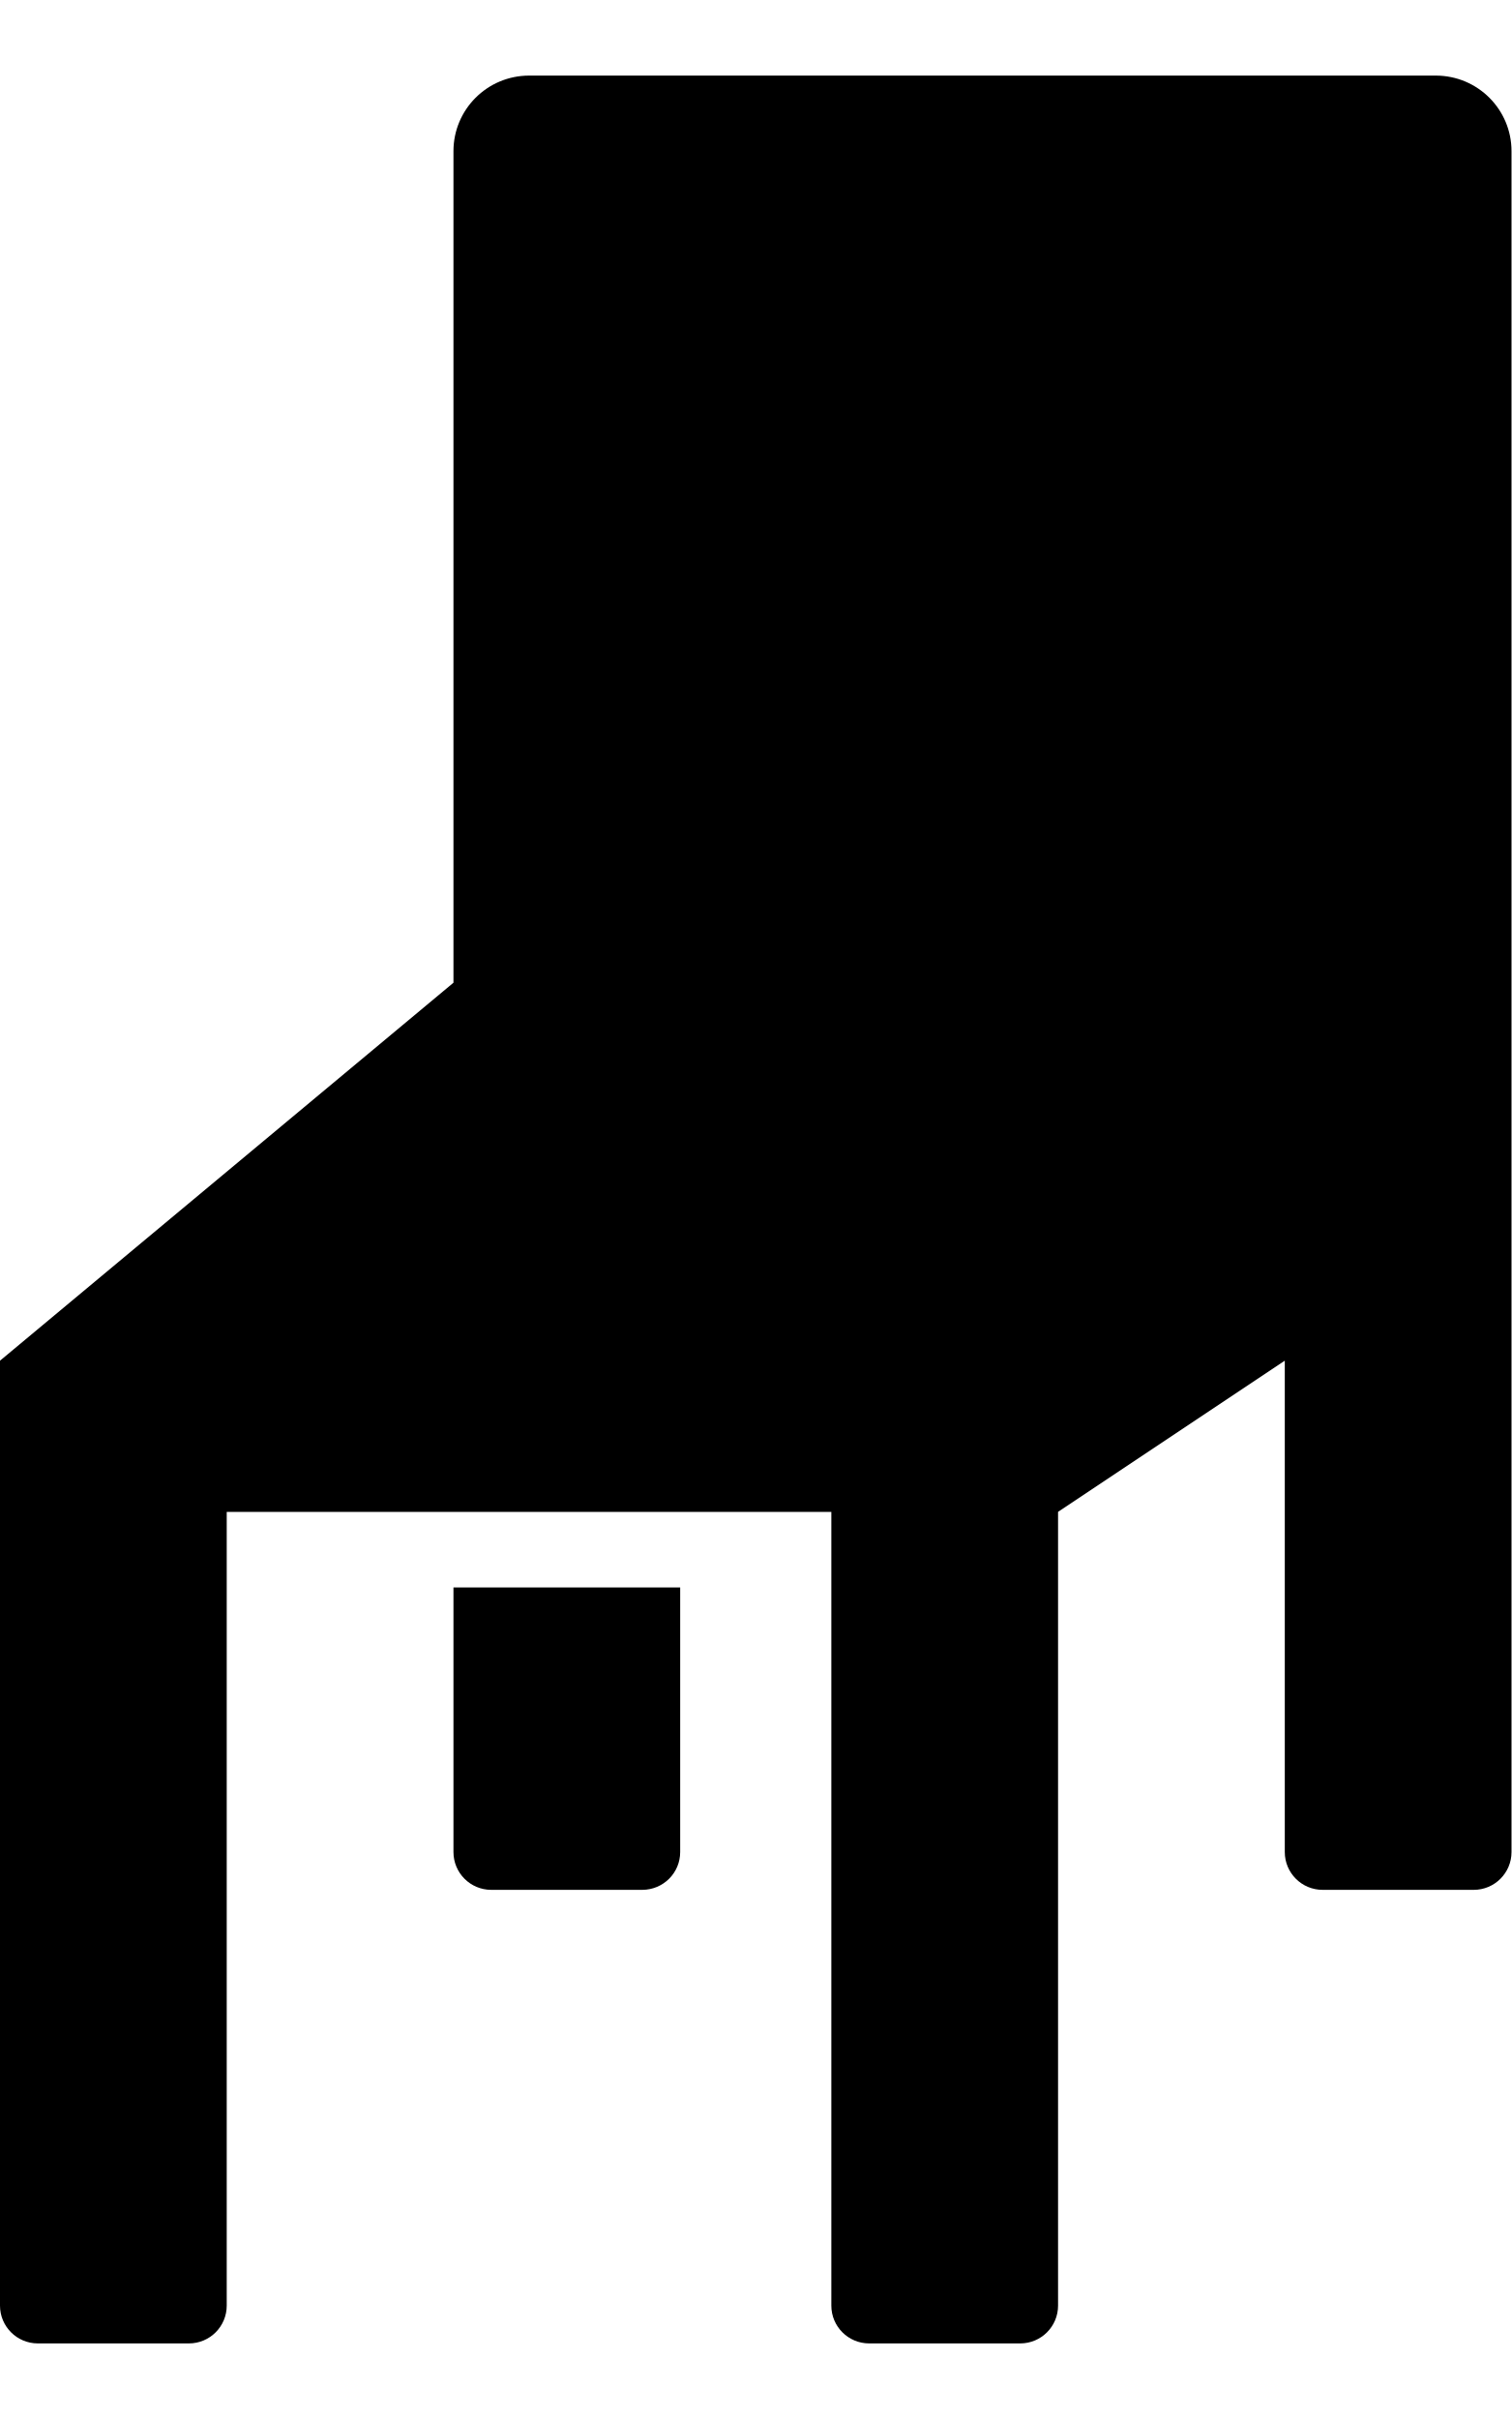
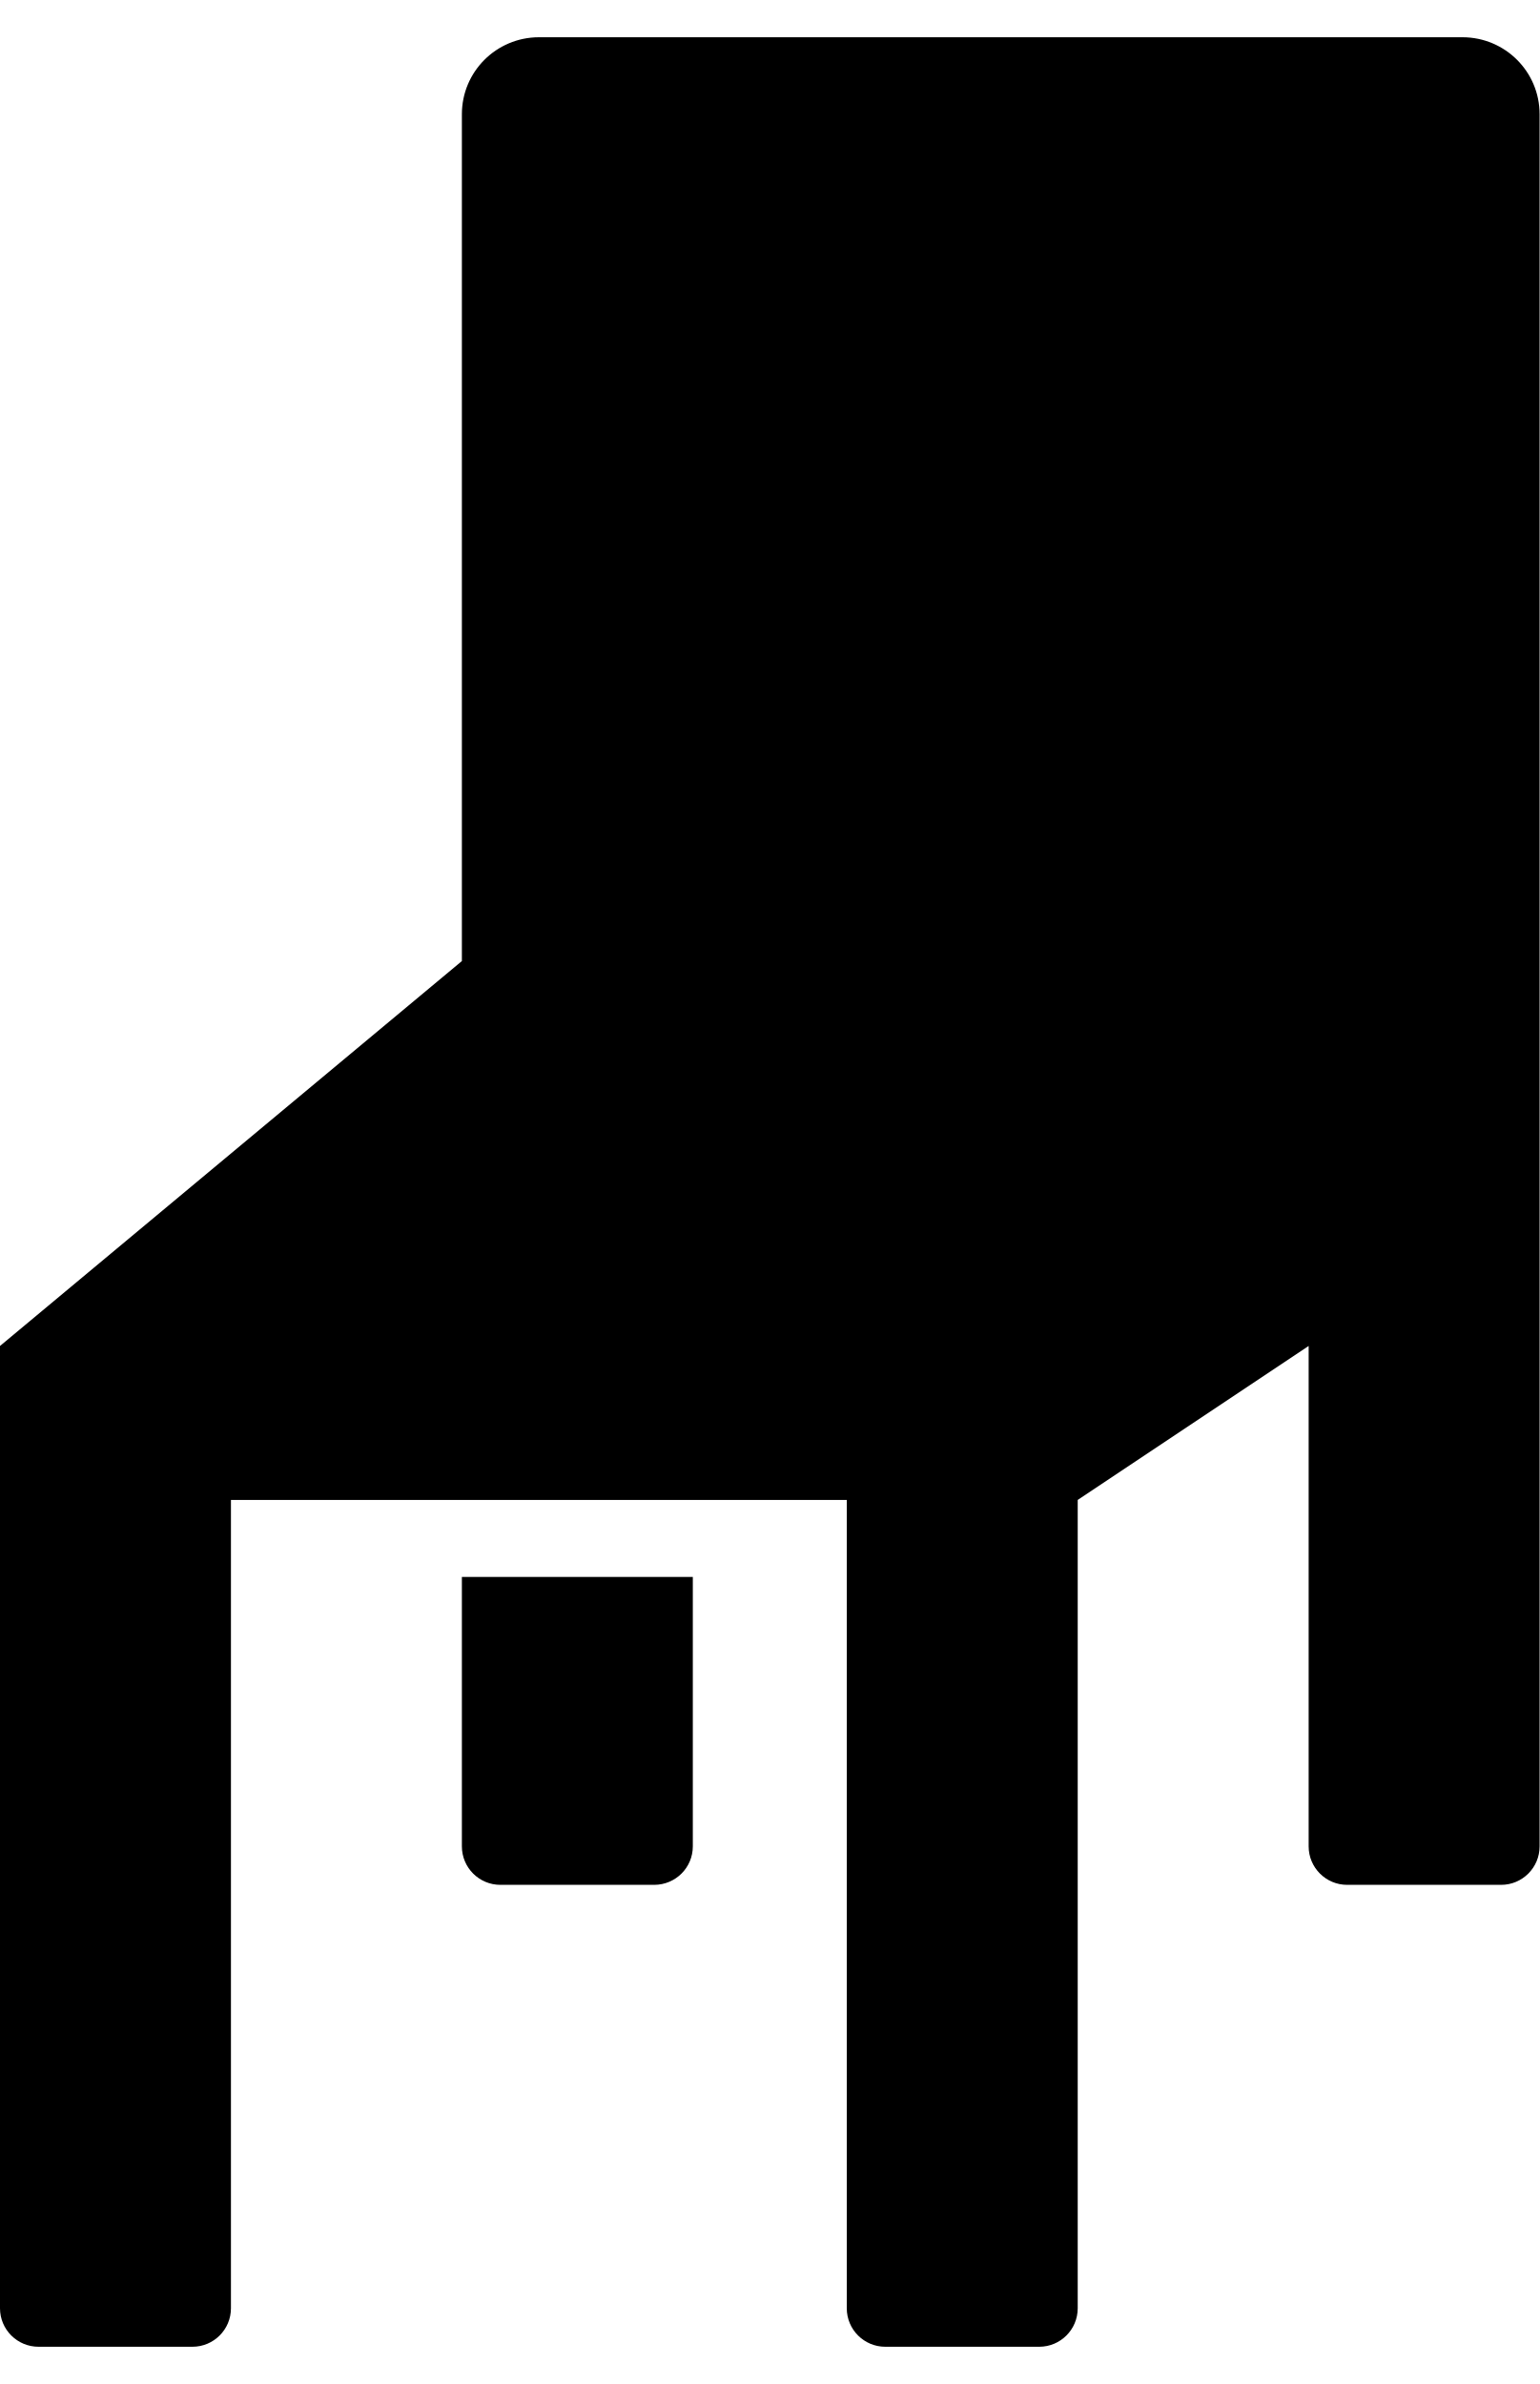
- <svg xmlns="http://www.w3.org/2000/svg" width="320" height="512" viewBox="0 0 320 512" version="1.1">
-   <path fill="currentColor" d="M304,16c8.857,0.02 16,7.176 16,16l0,360c0,4.418 -3.582,8 -8,8l-32,0c-4.418,0 -8,-3.582 -8,-8l0,-104l-48,32l0,168c0,4.418 -3.582,8 -8,8l-32,0c-4.418,0 -8,-3.582 -8,-8l0,-168l-128,0l0,168c0,4.418 -3.582,8 -8,8l-32,0c-4.418,0 -8,-3.582 -8,-8l0,-200l96,-80l0,-176c0,-8.824 7.143,-15.98 16,-16l192,0Zm-168,384l-32,0c-4.418,0 -8,-3.582 -8,-8l0,-56l48,0l0,56c0,4.403 -3.558,7.976 -8,8Z" />
+ <svg xmlns="http://www.w3.org/2000/svg" width="330.667" height="512" viewBox="0 0 330.667 512" version="1.1">
+   <path fill="currentColor" d="m 314.133,8 c 9.152,0.021 16.533,7.415 16.533,16.533 V 396.533 c 0,4.565 -3.701,8.267 -8.267,8.267 h -33.067 c -4.565,0 -8.267,-3.701 -8.267,-8.267 V 289.067 l -49.6,33.067 v 173.6 c 0,4.565 -3.701,8.267 -8.267,8.267 h -33.067 c -4.565,0 -8.267,-3.701 -8.267,-8.267 v -173.6 H 49.6 v 173.6 C 49.6,500.299 45.899,504 41.333,504 H 8.267 C 3.701,504 0,500.299 0,495.733 V 289.067 L 99.2,206.4 V 24.533 C 99.2,15.415 106.581,8.021 115.733,8 Z m -173.6,396.8 H 107.467 C 102.901,404.8 99.2,401.099 99.2,396.533 v -57.867 h 49.6 v 57.867 c 0,4.55 -3.677,8.242 -8.267,8.267 z" />
</svg>
